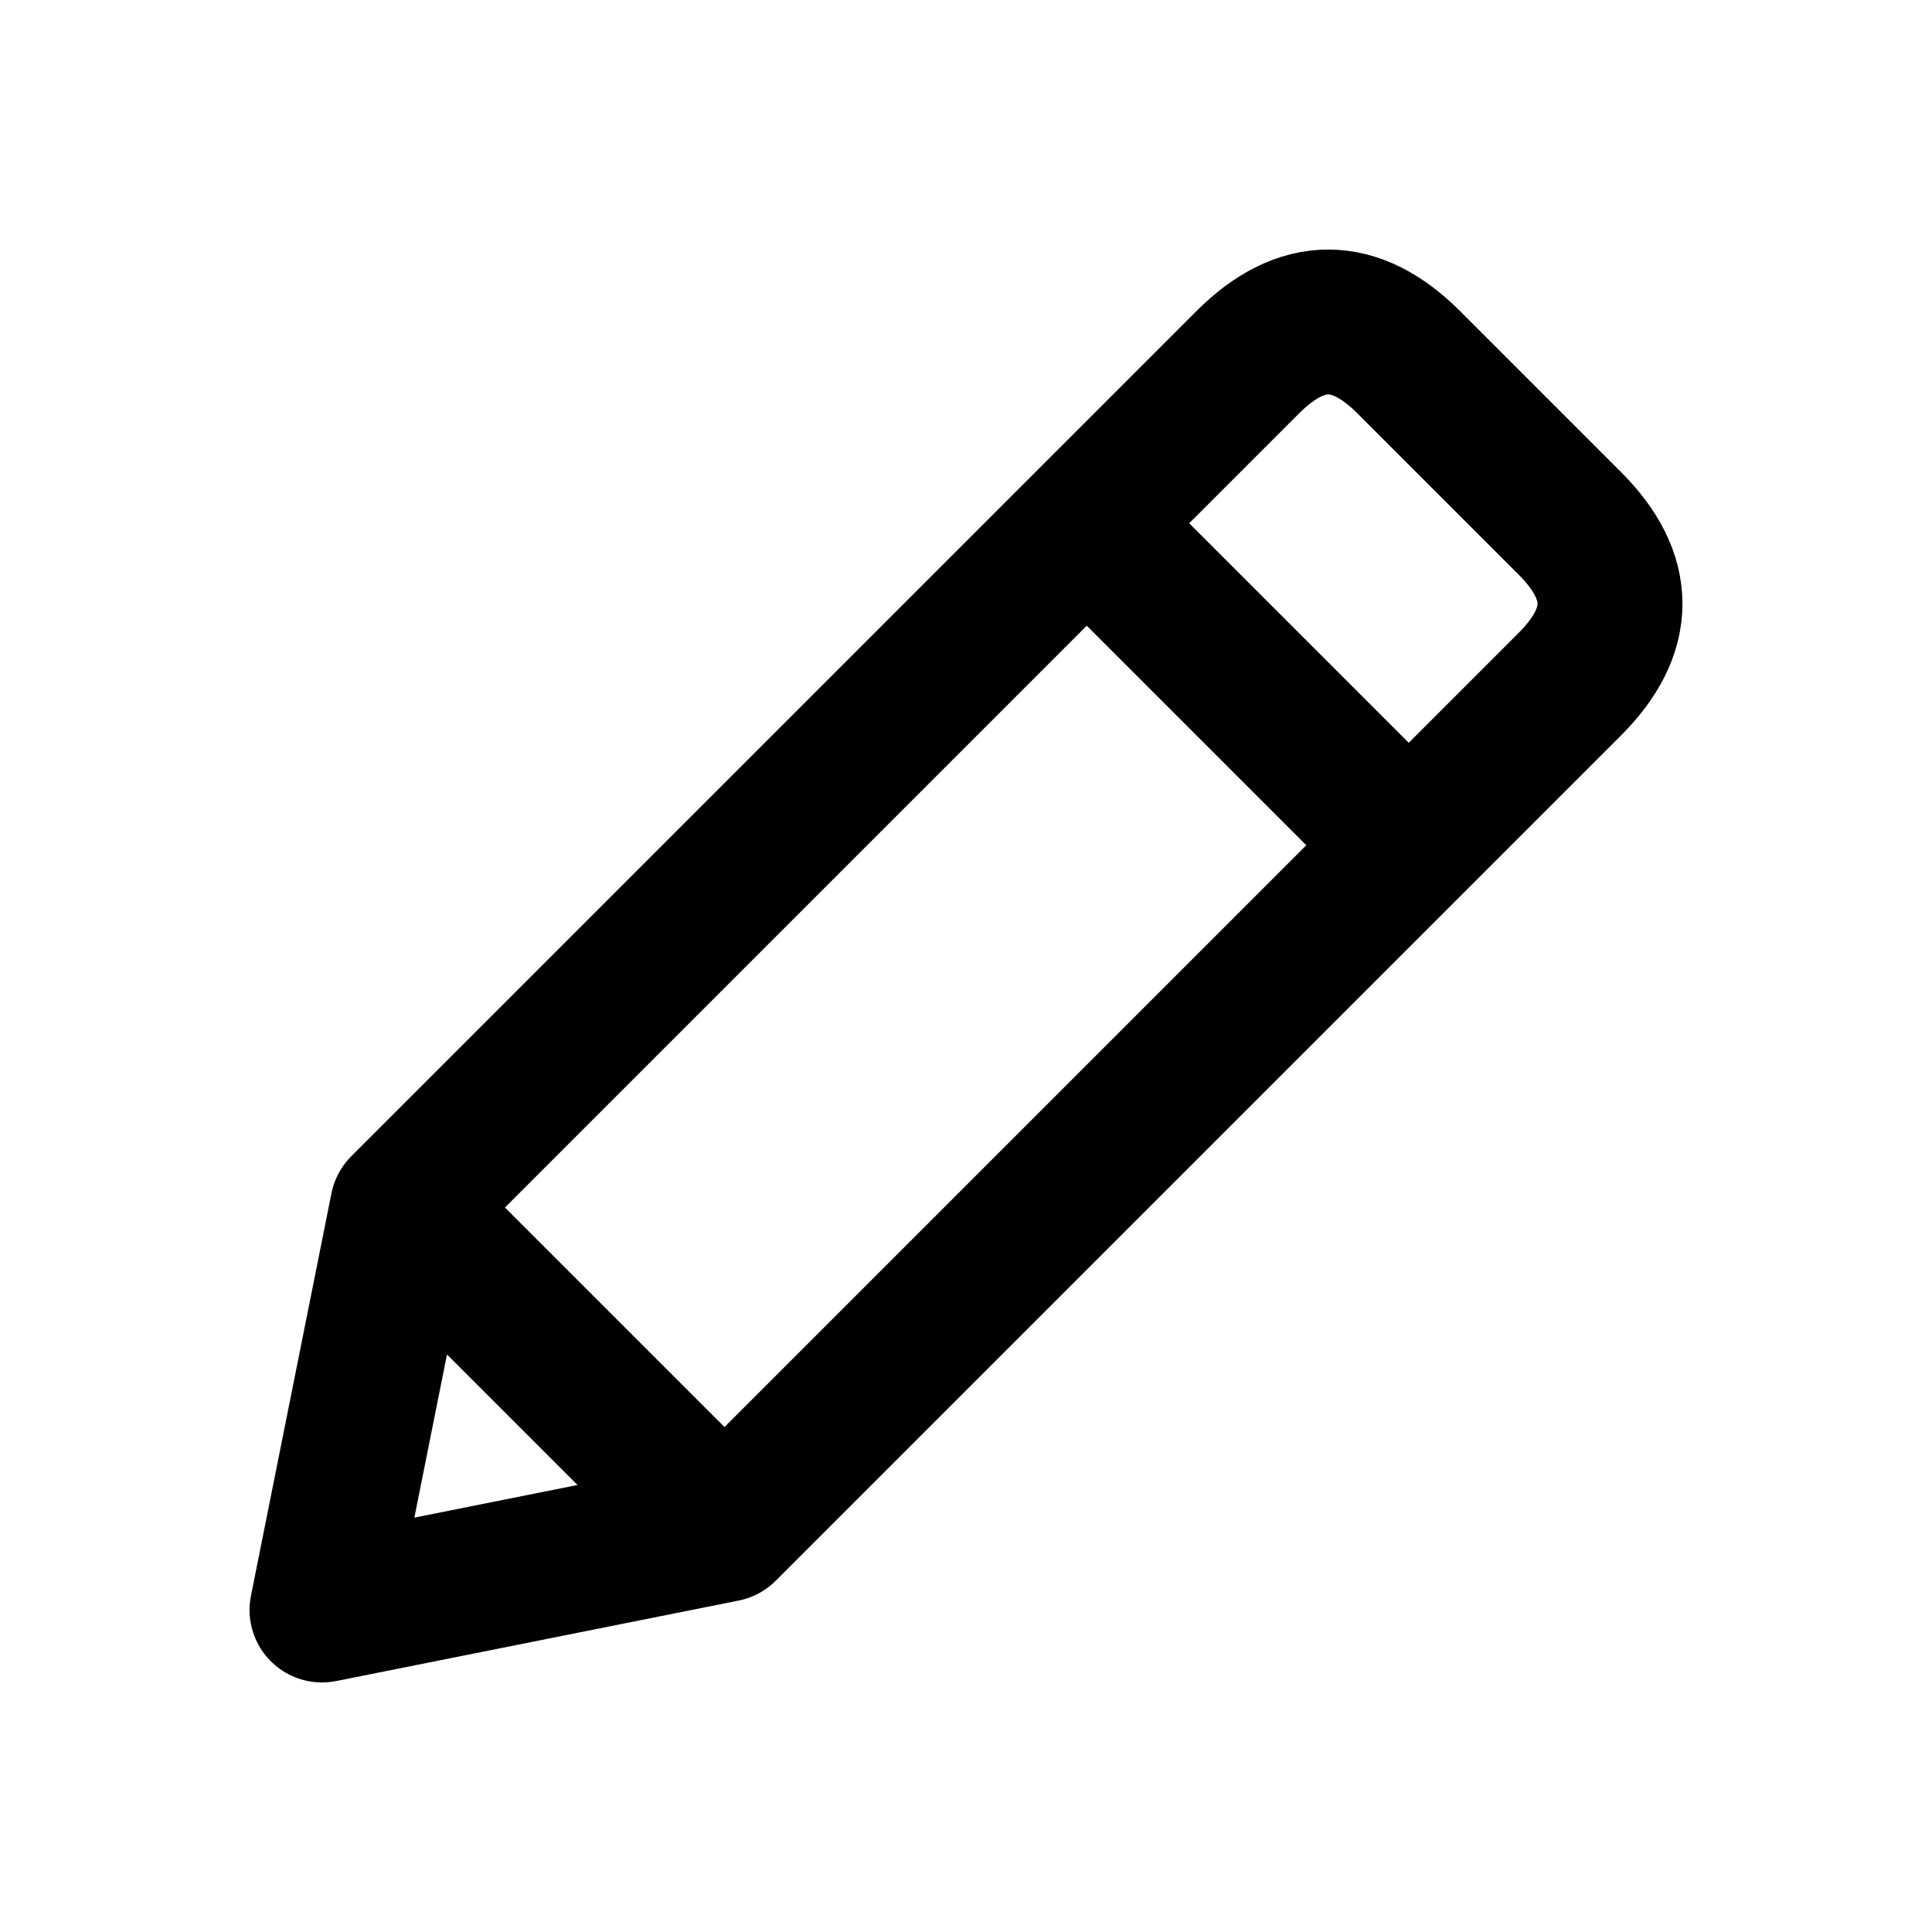
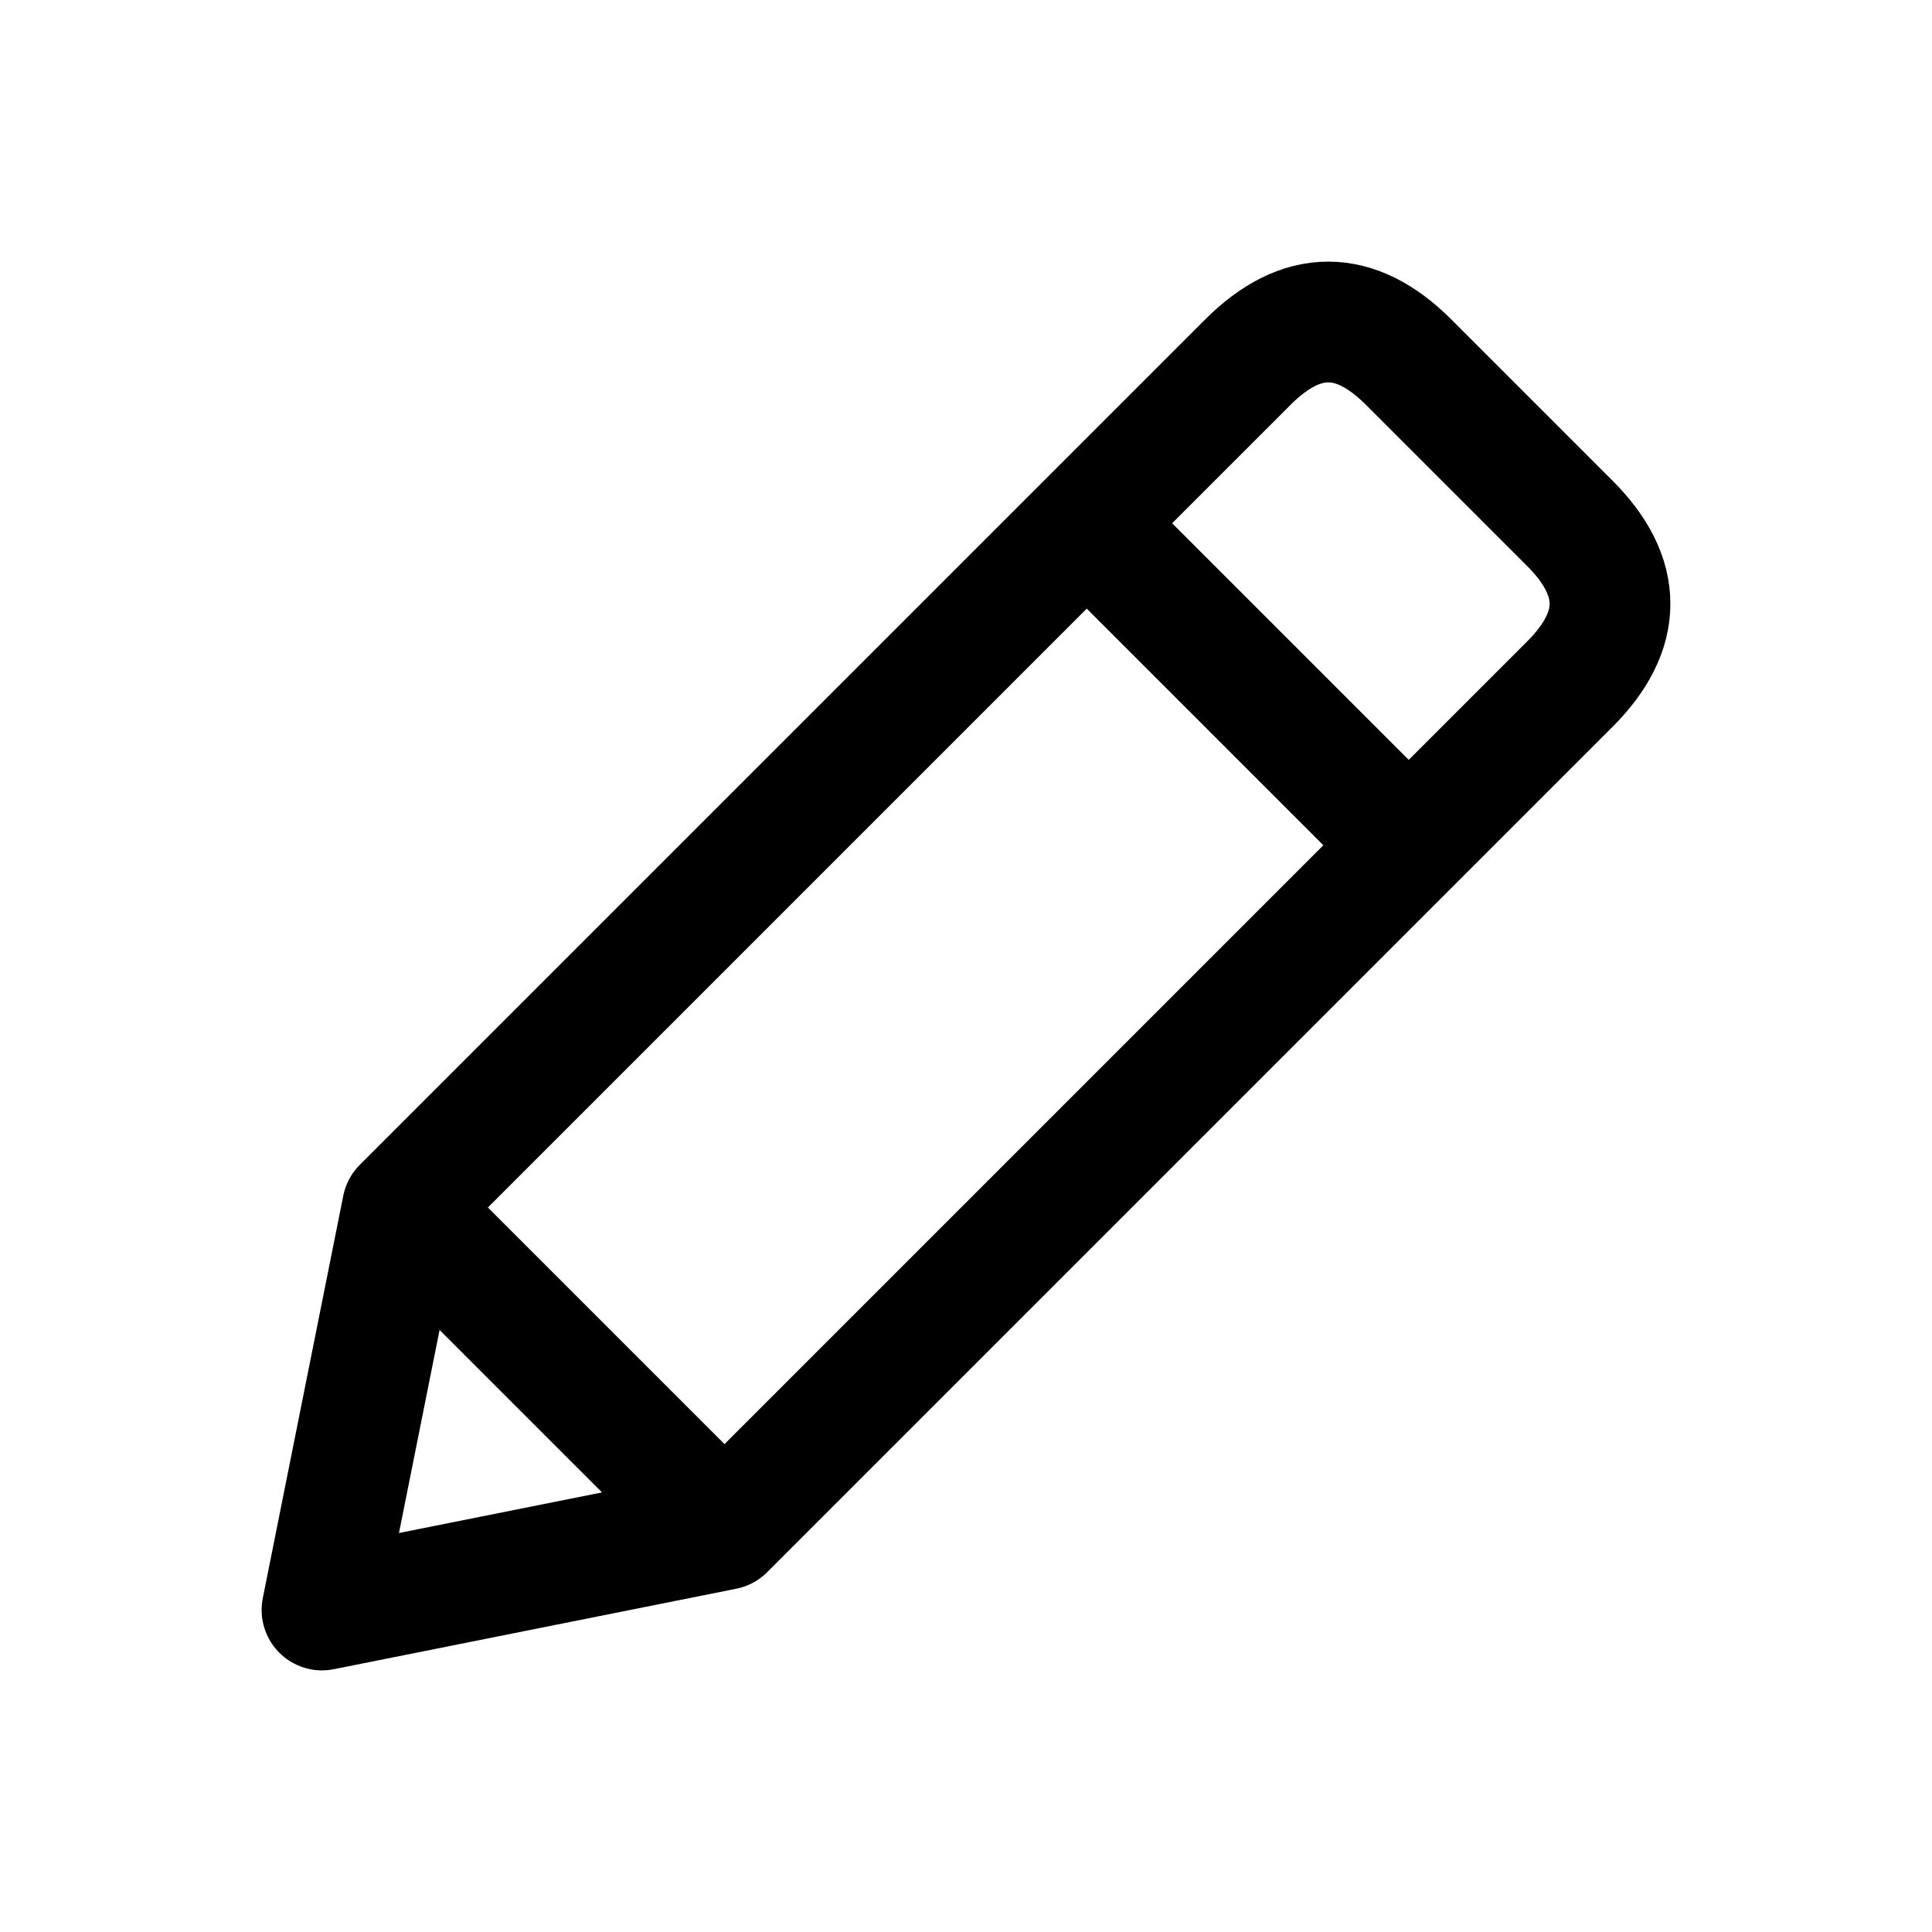
- <svg xmlns="http://www.w3.org/2000/svg" width="24" height="24" viewBox="0 0 24 24" fill="none" stroke="black" stroke-width="1.8" stroke-linecap="round" stroke-linejoin="round">
+ <svg xmlns="http://www.w3.org/2000/svg" width="24" height="24" viewBox="0 0 24 24" fill="none" stroke="black" stroke-width="1.5" stroke-linecap="round" stroke-linejoin="round">
  <path d="M4 20 L5 15 L15.5 4.5 Q16.5 3.5 17.5 4.5 L19.5 6.5 Q20.5 7.5 19.5 8.5 L9 19 Z M13.5 6.5 L17.5 10.5 M5 15 L9 19" />
</svg>
